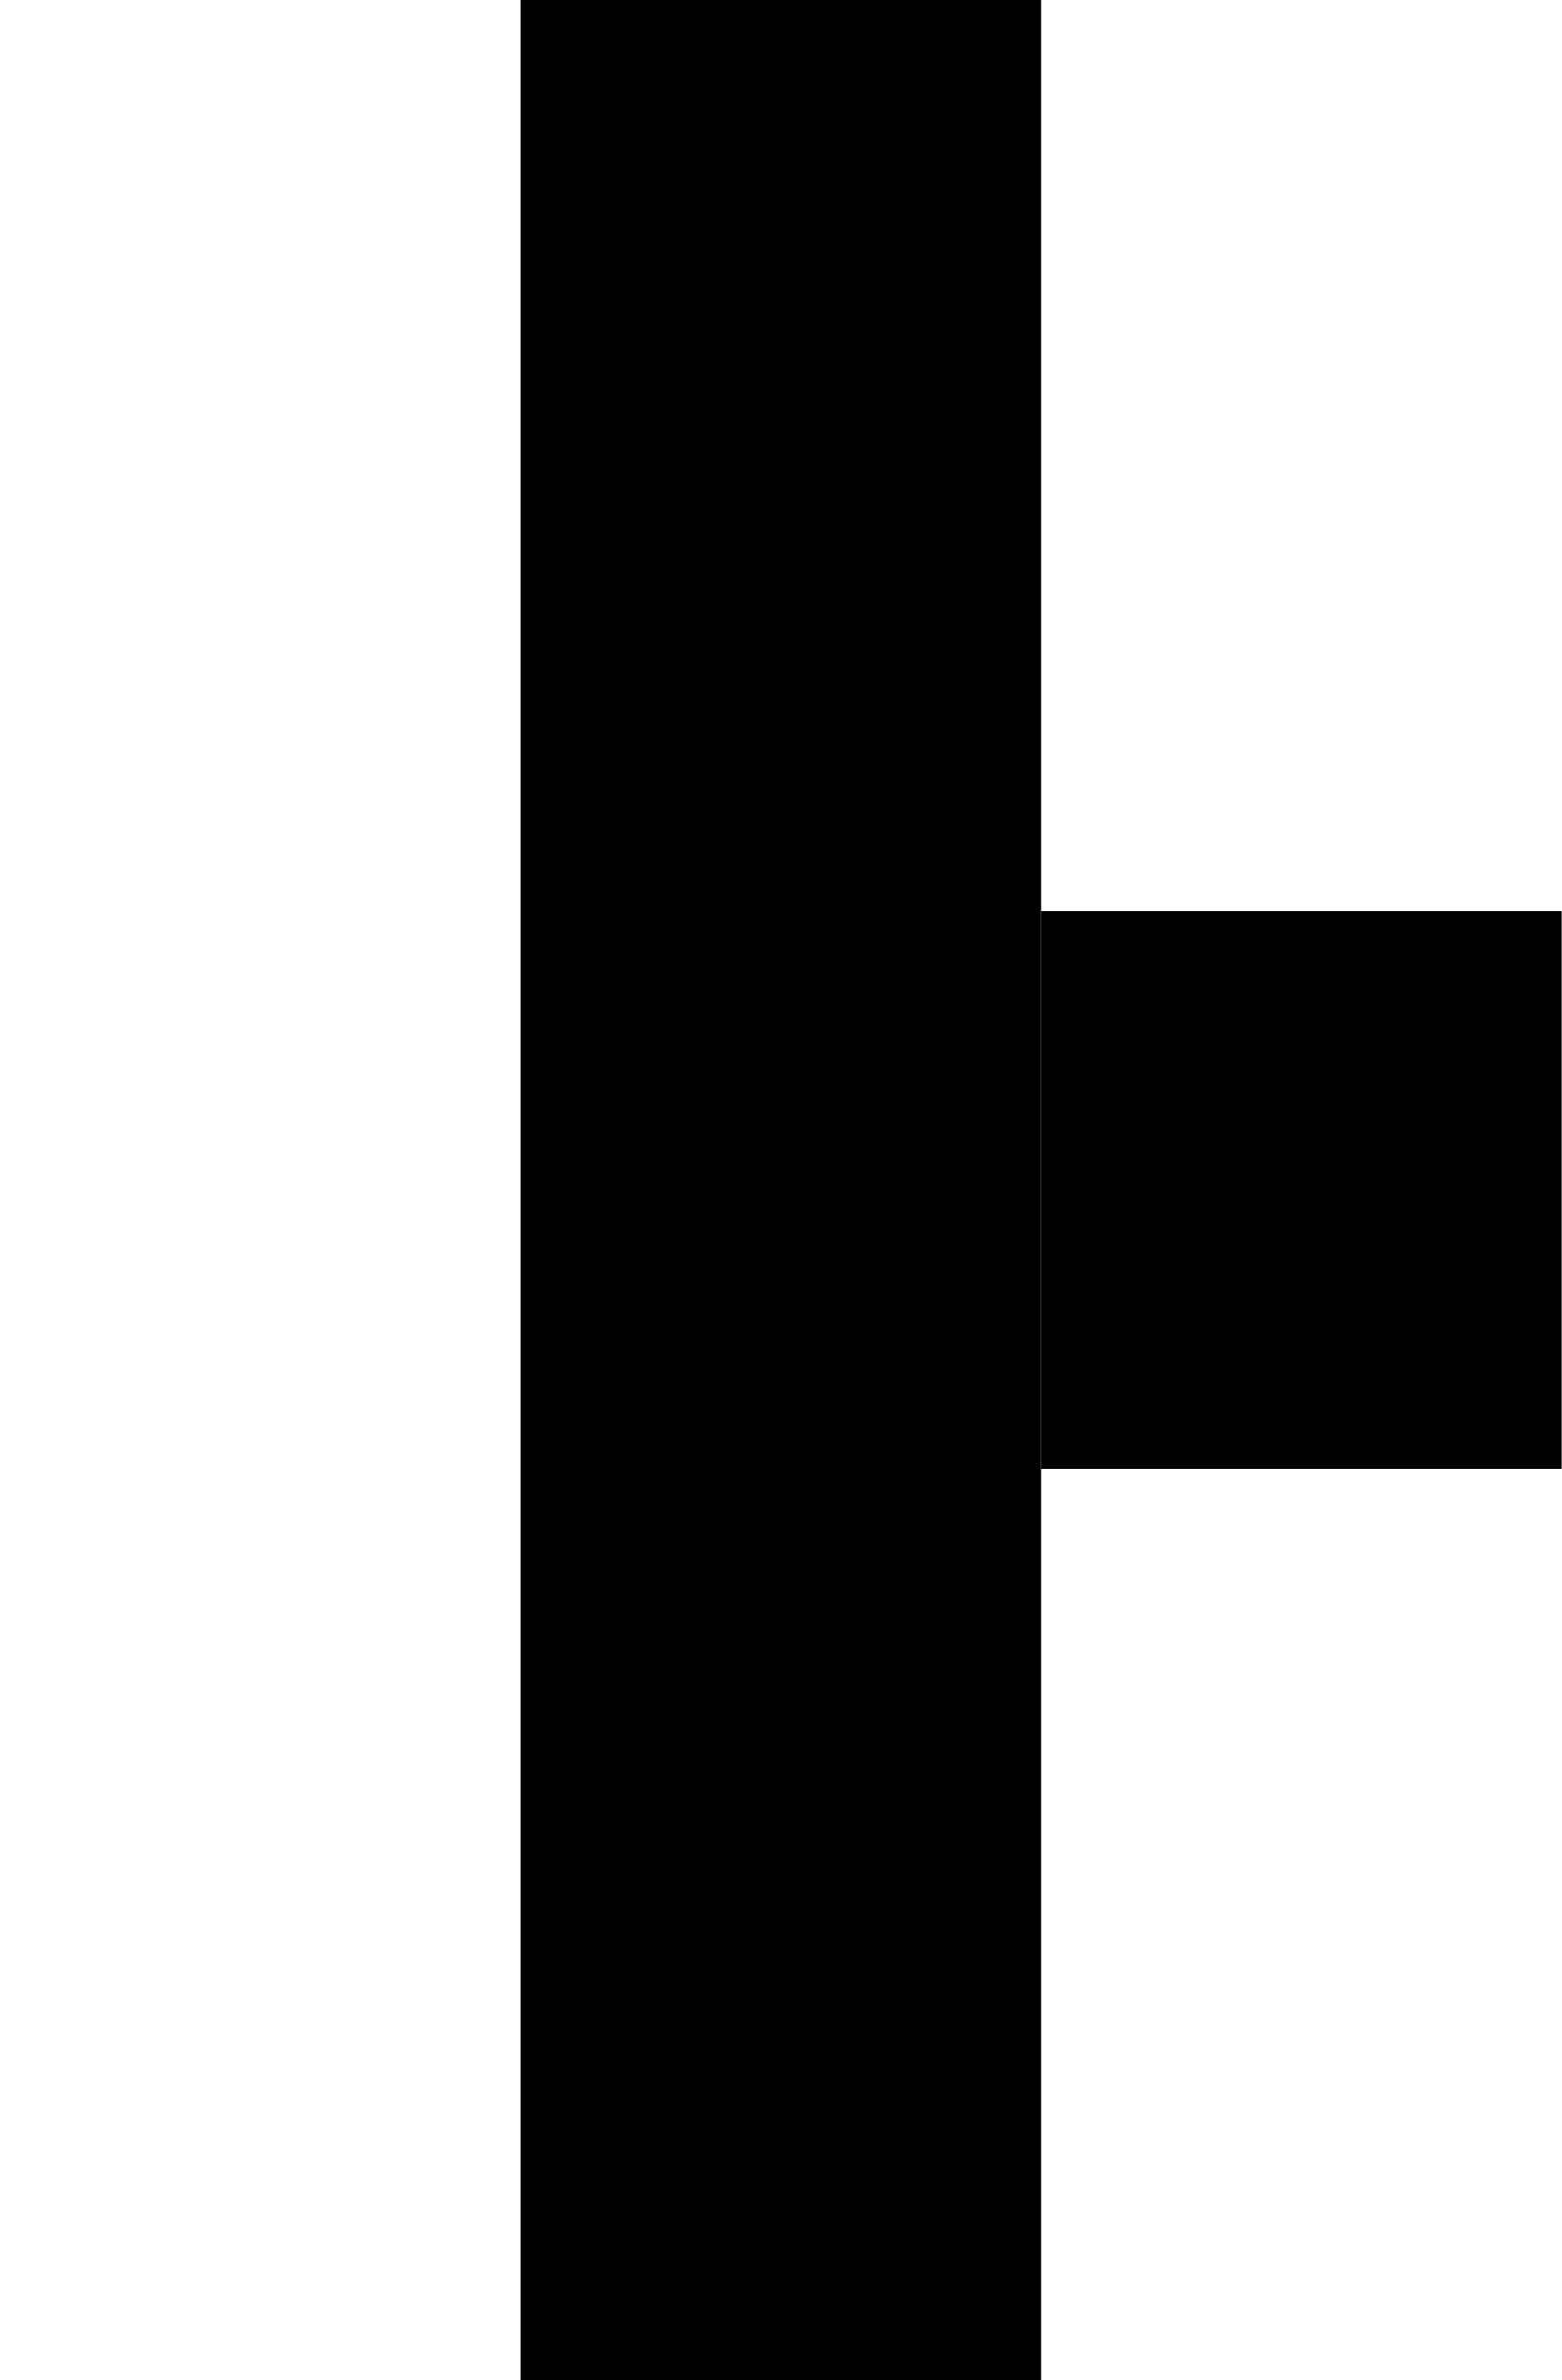
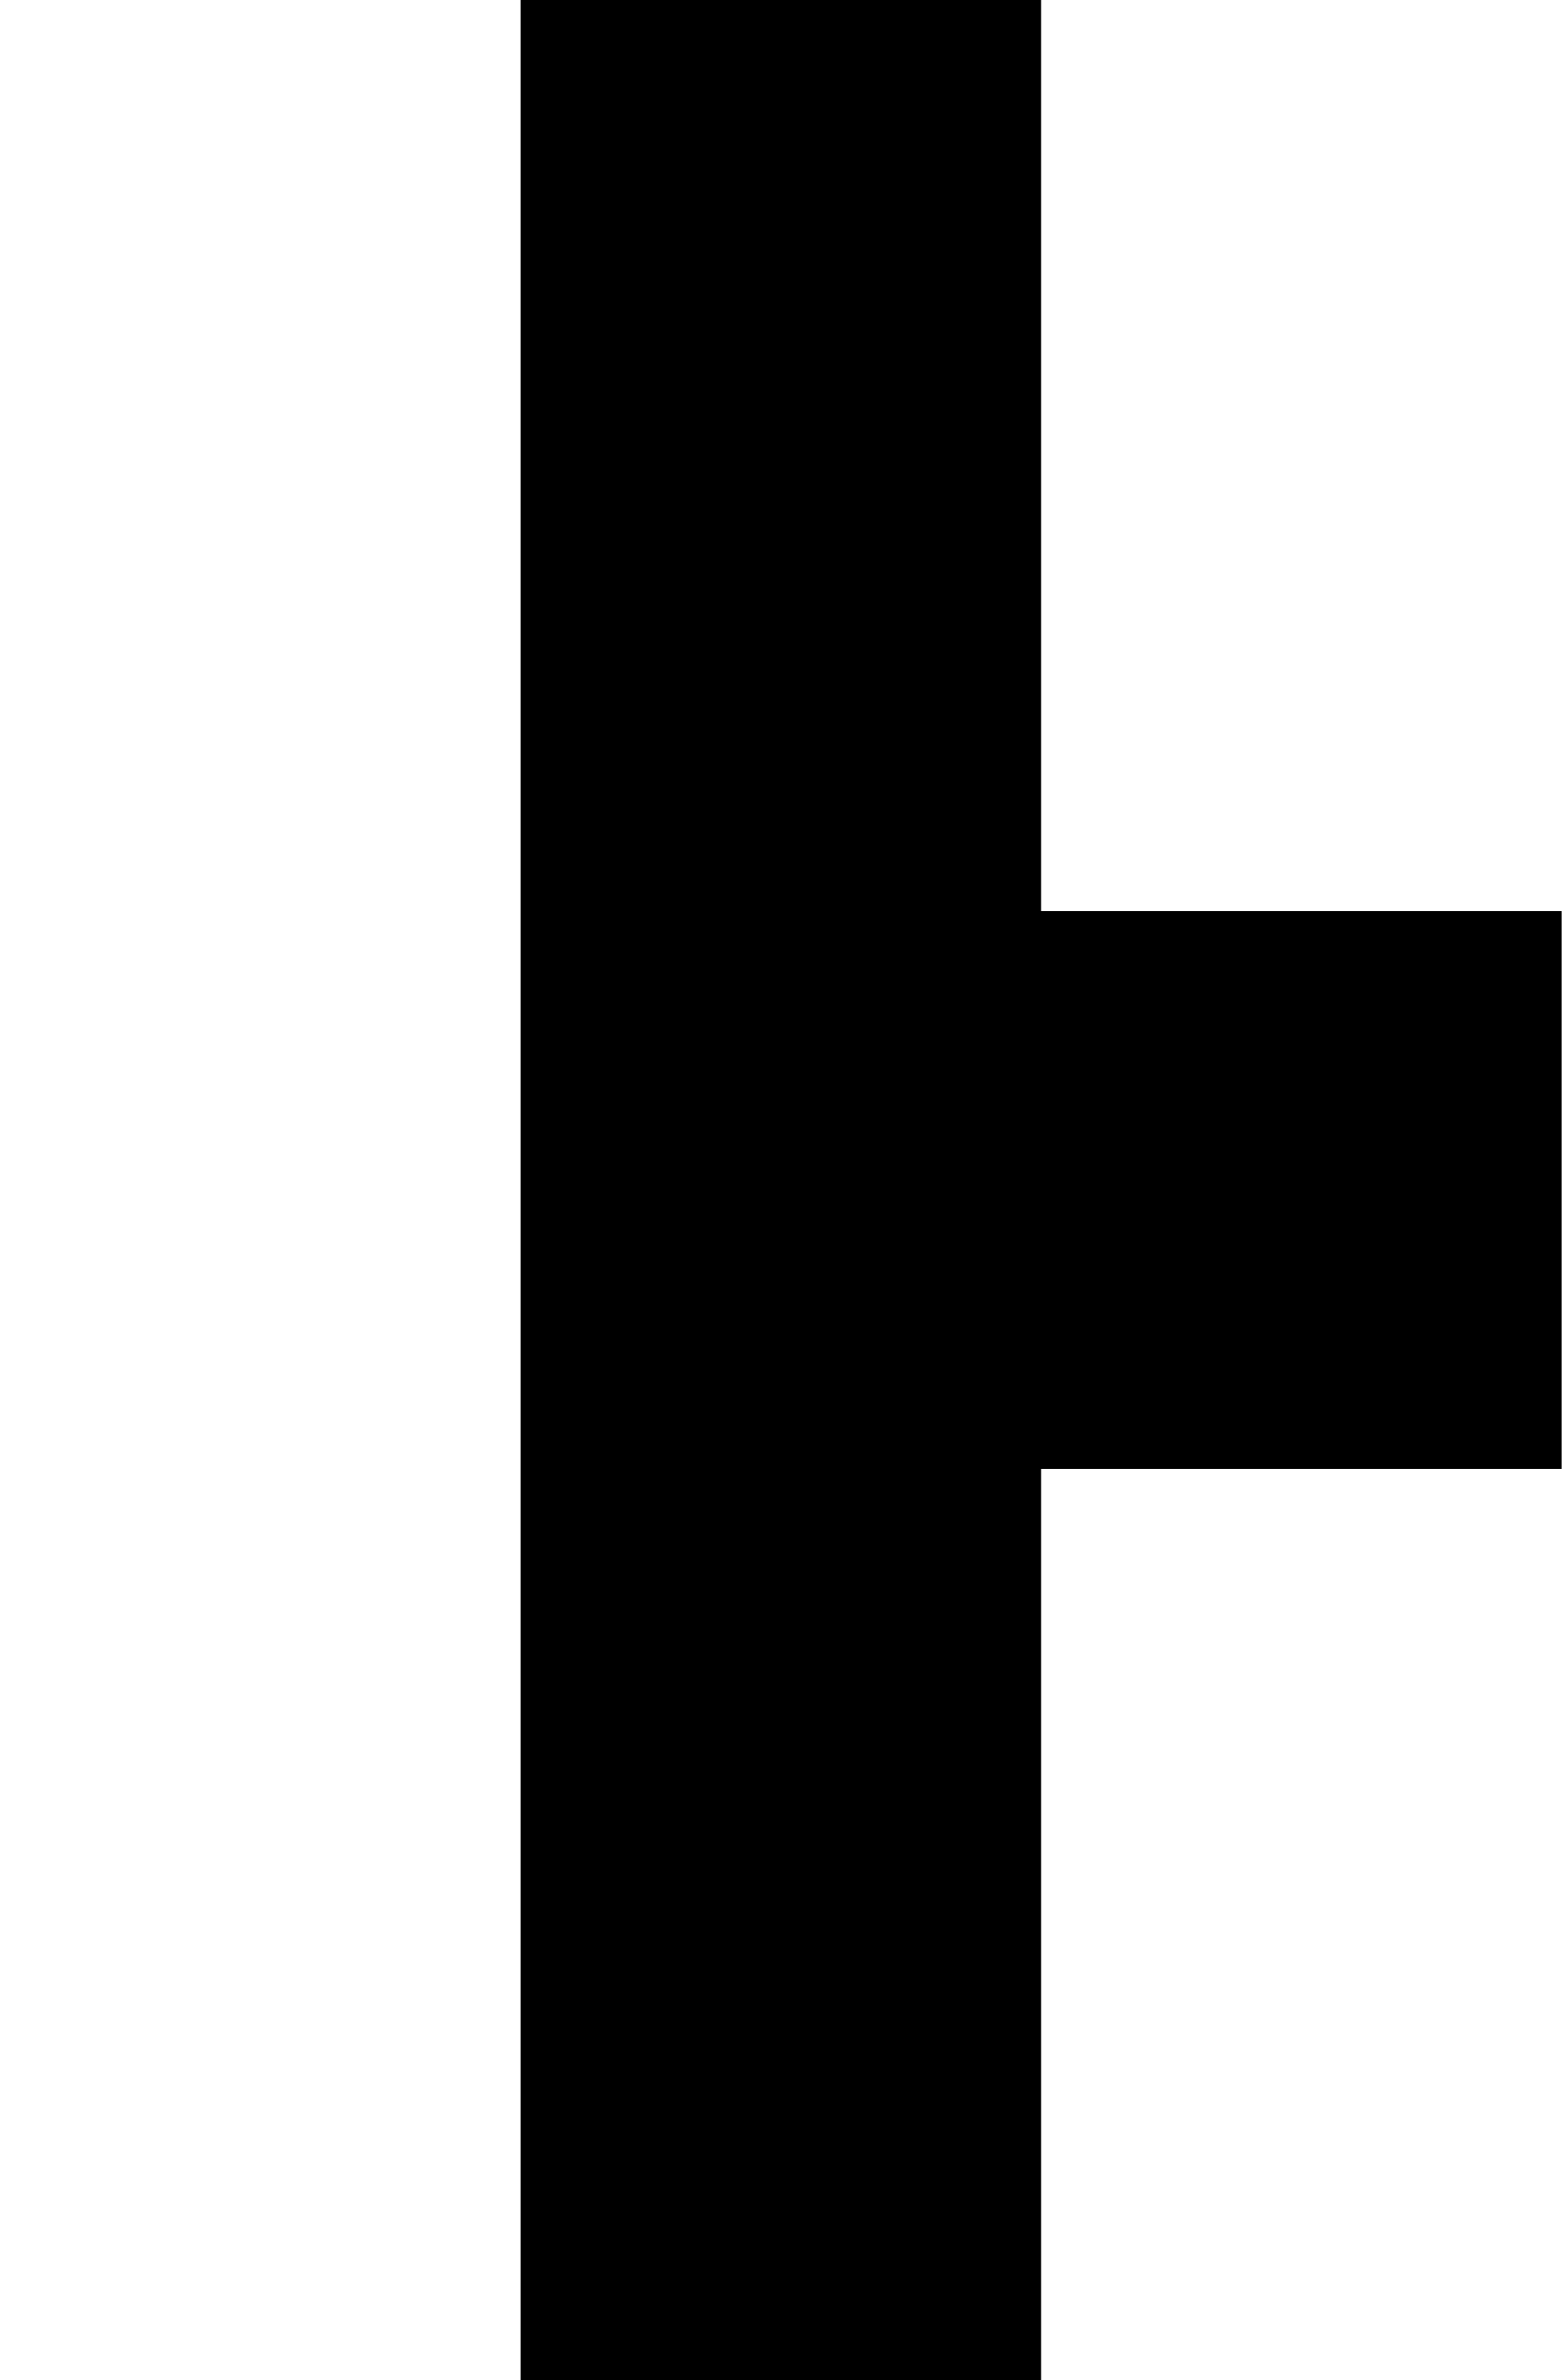
<svg xmlns="http://www.w3.org/2000/svg" id="svg8" version="1.1" viewBox="0 0 42 64" height="64mm" width="42mm">
  <defs id="defs2" />
-   <g transform="translate(-15.54937,-53.75092)" id="layer1">
-     <rect y="53.751" x="29.549" height="64" width="14" id="rect931" style="opacity:1;vector-effect:none;fill:#000000;fill-opacity:1;stroke:none;stroke-width:1.262;stroke-linecap:round;stroke-linejoin:round;stroke-miterlimit:4;stroke-dasharray:none;stroke-dashoffset:0;stroke-opacity:1;paint-order:fill markers stroke" />
-     <rect style="opacity:1;vector-effect:none;fill:#000000;fill-opacity:1;stroke:none;stroke-width:0.611;stroke-linecap:round;stroke-linejoin:round;stroke-miterlimit:4;stroke-dasharray:none;stroke-dashoffset:0;stroke-opacity:1;paint-order:fill markers stroke" id="rect3415" width="14" height="15" x="43.549" y="78.251" />
-   </g>
+   <rect style="vector-effect:none;fill:#000000;fill-opacity:1;stroke:none;stroke-width:1.169;stroke-linecap:round;stroke-linejoin:round;stroke-miterlimit:4;stroke-dasharray:none;stroke-dashoffset:0;stroke-opacity:1;paint-order:fill markers stroke" id="rect931" width="14" height="64" x="14" y="0" />
+   <rect y="24.5" x="23.255" height="15" width="18.745" id="rect3415" style="vector-effect:none;fill:#000000;fill-opacity:1;stroke:none;stroke-width:0.707;stroke-linecap:round;stroke-linejoin:round;stroke-miterlimit:4;stroke-dasharray:none;stroke-dashoffset:0;stroke-opacity:1;paint-order:fill markers stroke" />
</svg>
